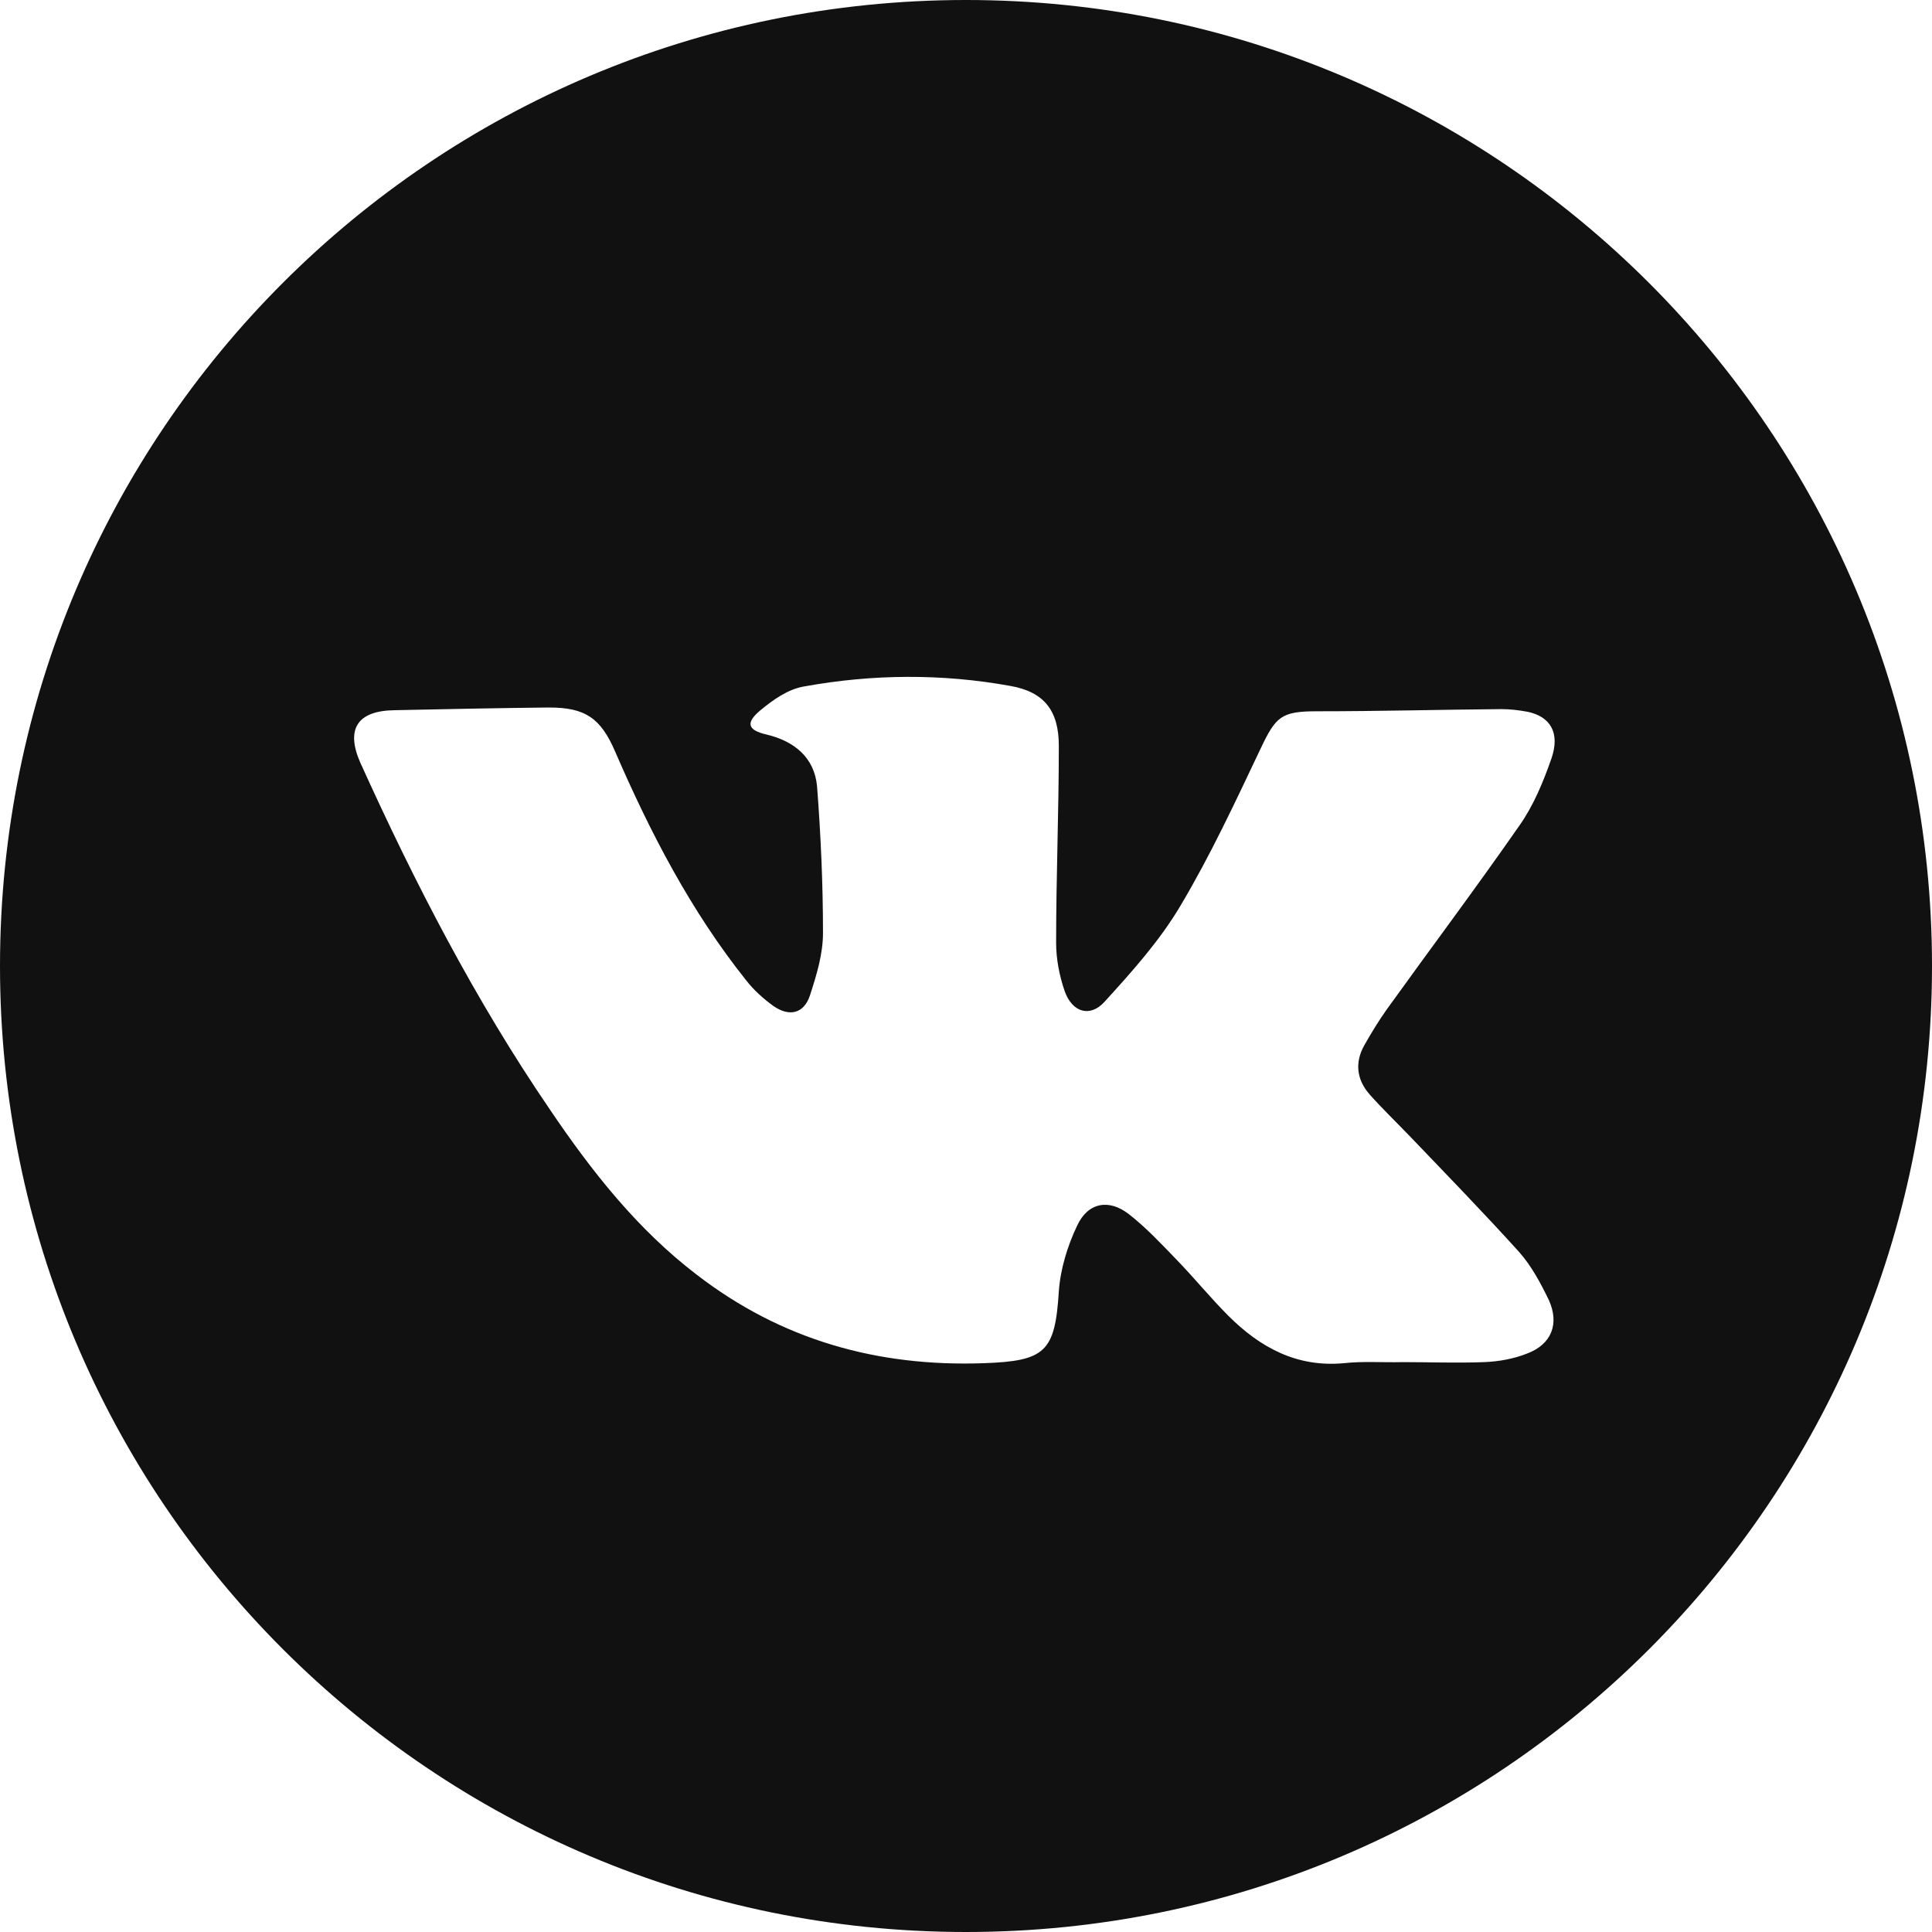
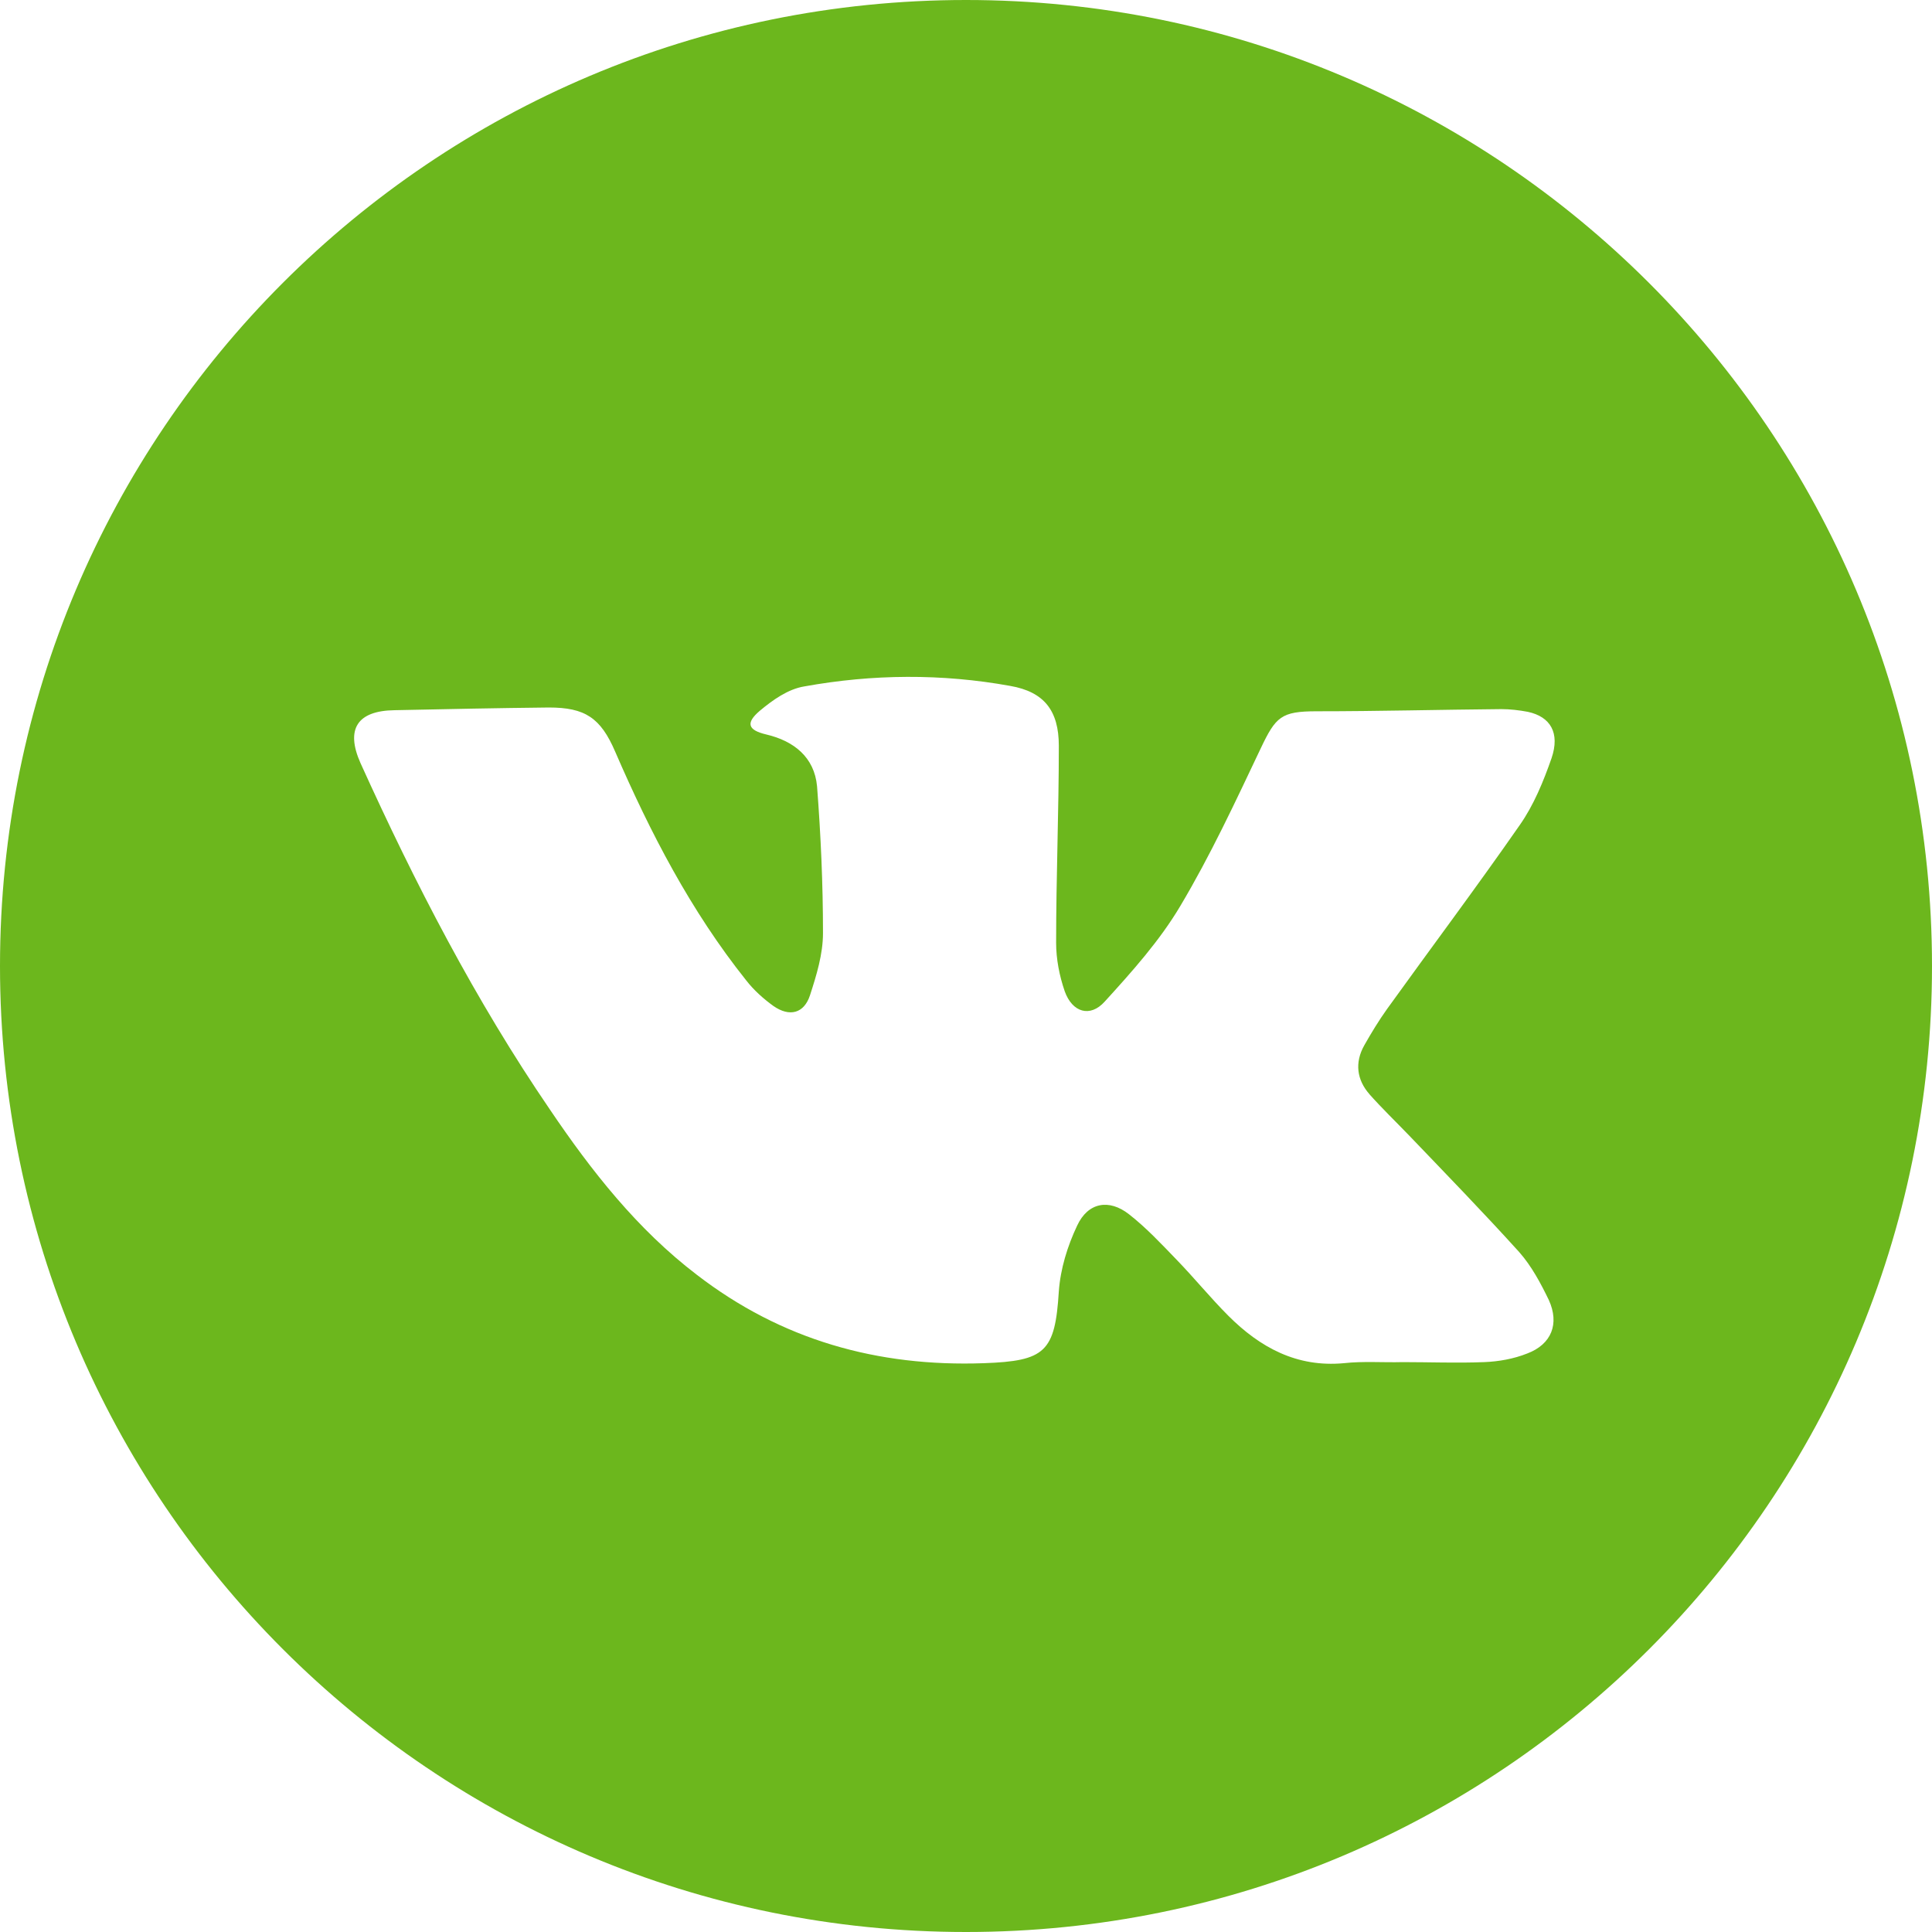
<svg xmlns="http://www.w3.org/2000/svg" id="_Слой_2" data-name="Слой 2" viewBox="0 0 35.8 35.8">
  <defs>
    <style>
      .cls-1 {
-         fill: #111;
+         fill: #6cb71d;
      }
    </style>
  </defs>
  <g id="_Слой_1-2" data-name="Слой 1">
    <path class="cls-1" d="M17.9,0C8.01,0,0,8.01,0,17.9s8.01,17.9,17.9,17.9,17.9-8.01,17.9-17.9S27.78,0,17.9,0Zm7.47,20.27c.24,.27,.5,.52,.75,.78,.68,.71,1.37,1.42,2.03,2.15,.23,.26,.4,.58,.55,.89,.2,.44,.05,.82-.4,.99-.25,.1-.53,.15-.8,.16-.5,.02-1.01,0-1.51,0h0c-.36,.01-.73-.02-1.09,.02-.87,.08-1.55-.29-2.14-.88-.33-.33-.63-.7-.96-1.04-.28-.29-.56-.59-.88-.84-.37-.29-.76-.22-.96,.21-.18,.38-.31,.8-.34,1.22-.07,1.12-.25,1.29-1.39,1.33-1.97,.07-3.75-.43-5.32-1.64-1.1-.84-1.95-1.92-2.72-3.06-1.38-2.02-2.5-4.19-3.51-6.42-.28-.63-.06-.97,.63-.98,.95-.02,1.91-.04,2.86-.05,.67,0,.96,.19,1.23,.82,.65,1.5,1.4,2.95,2.43,4.24,.14,.18,.32,.34,.5,.47,.3,.21,.57,.14,.68-.2,.12-.37,.24-.76,.24-1.15,0-.91-.04-1.81-.11-2.72-.05-.54-.43-.84-.94-.96-.34-.08-.39-.21-.12-.44,.24-.2,.52-.4,.82-.45,1.27-.23,2.55-.24,3.82-.01,.63,.11,.9,.46,.9,1.11,0,1.22-.05,2.43-.05,3.65,0,.3,.06,.61,.16,.9,.14,.39,.47,.49,.74,.19,.51-.56,1.02-1.13,1.4-1.77,.56-.94,1.02-1.93,1.49-2.92,.28-.59,.38-.69,1.04-.69,1.14,0,2.28-.03,3.42-.04,.16,0,.33,.02,.49,.05,.42,.09,.6,.39,.44,.86-.15,.43-.33,.87-.59,1.24-.8,1.15-1.64,2.27-2.46,3.41-.15,.21-.29,.44-.42,.67-.18,.32-.14,.64,.1,.91Z" />
  </g>
</svg>
